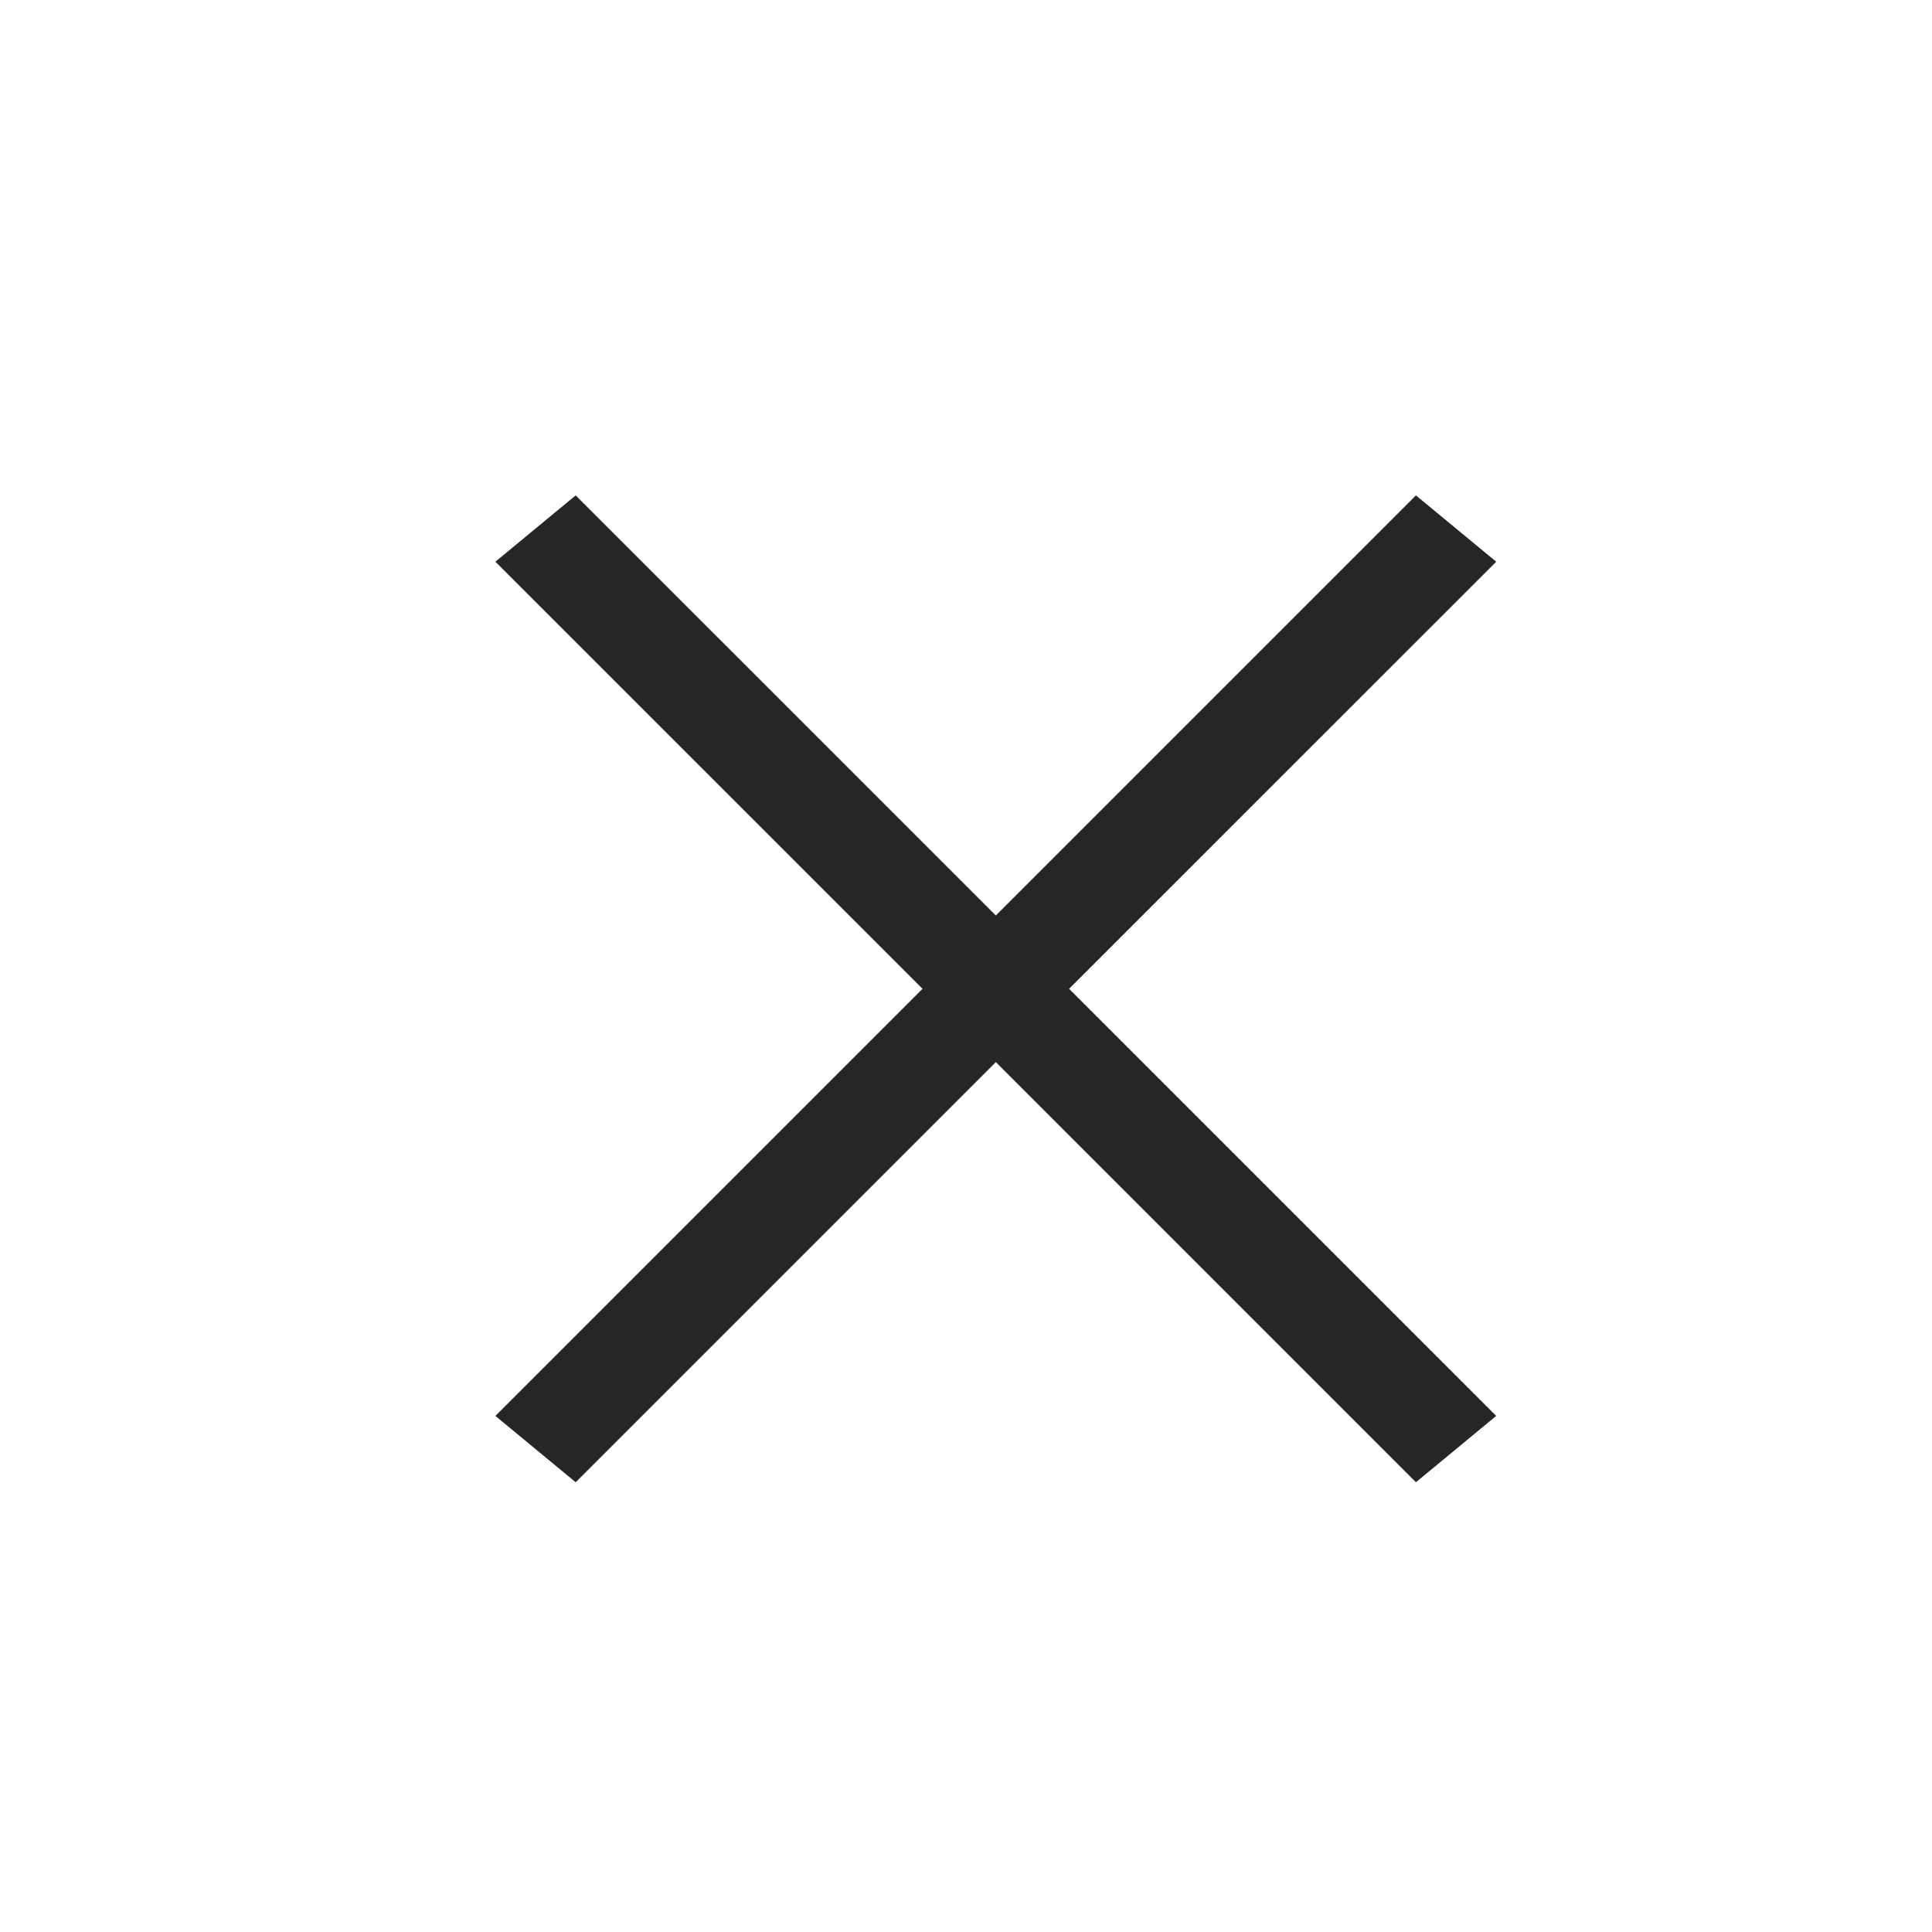
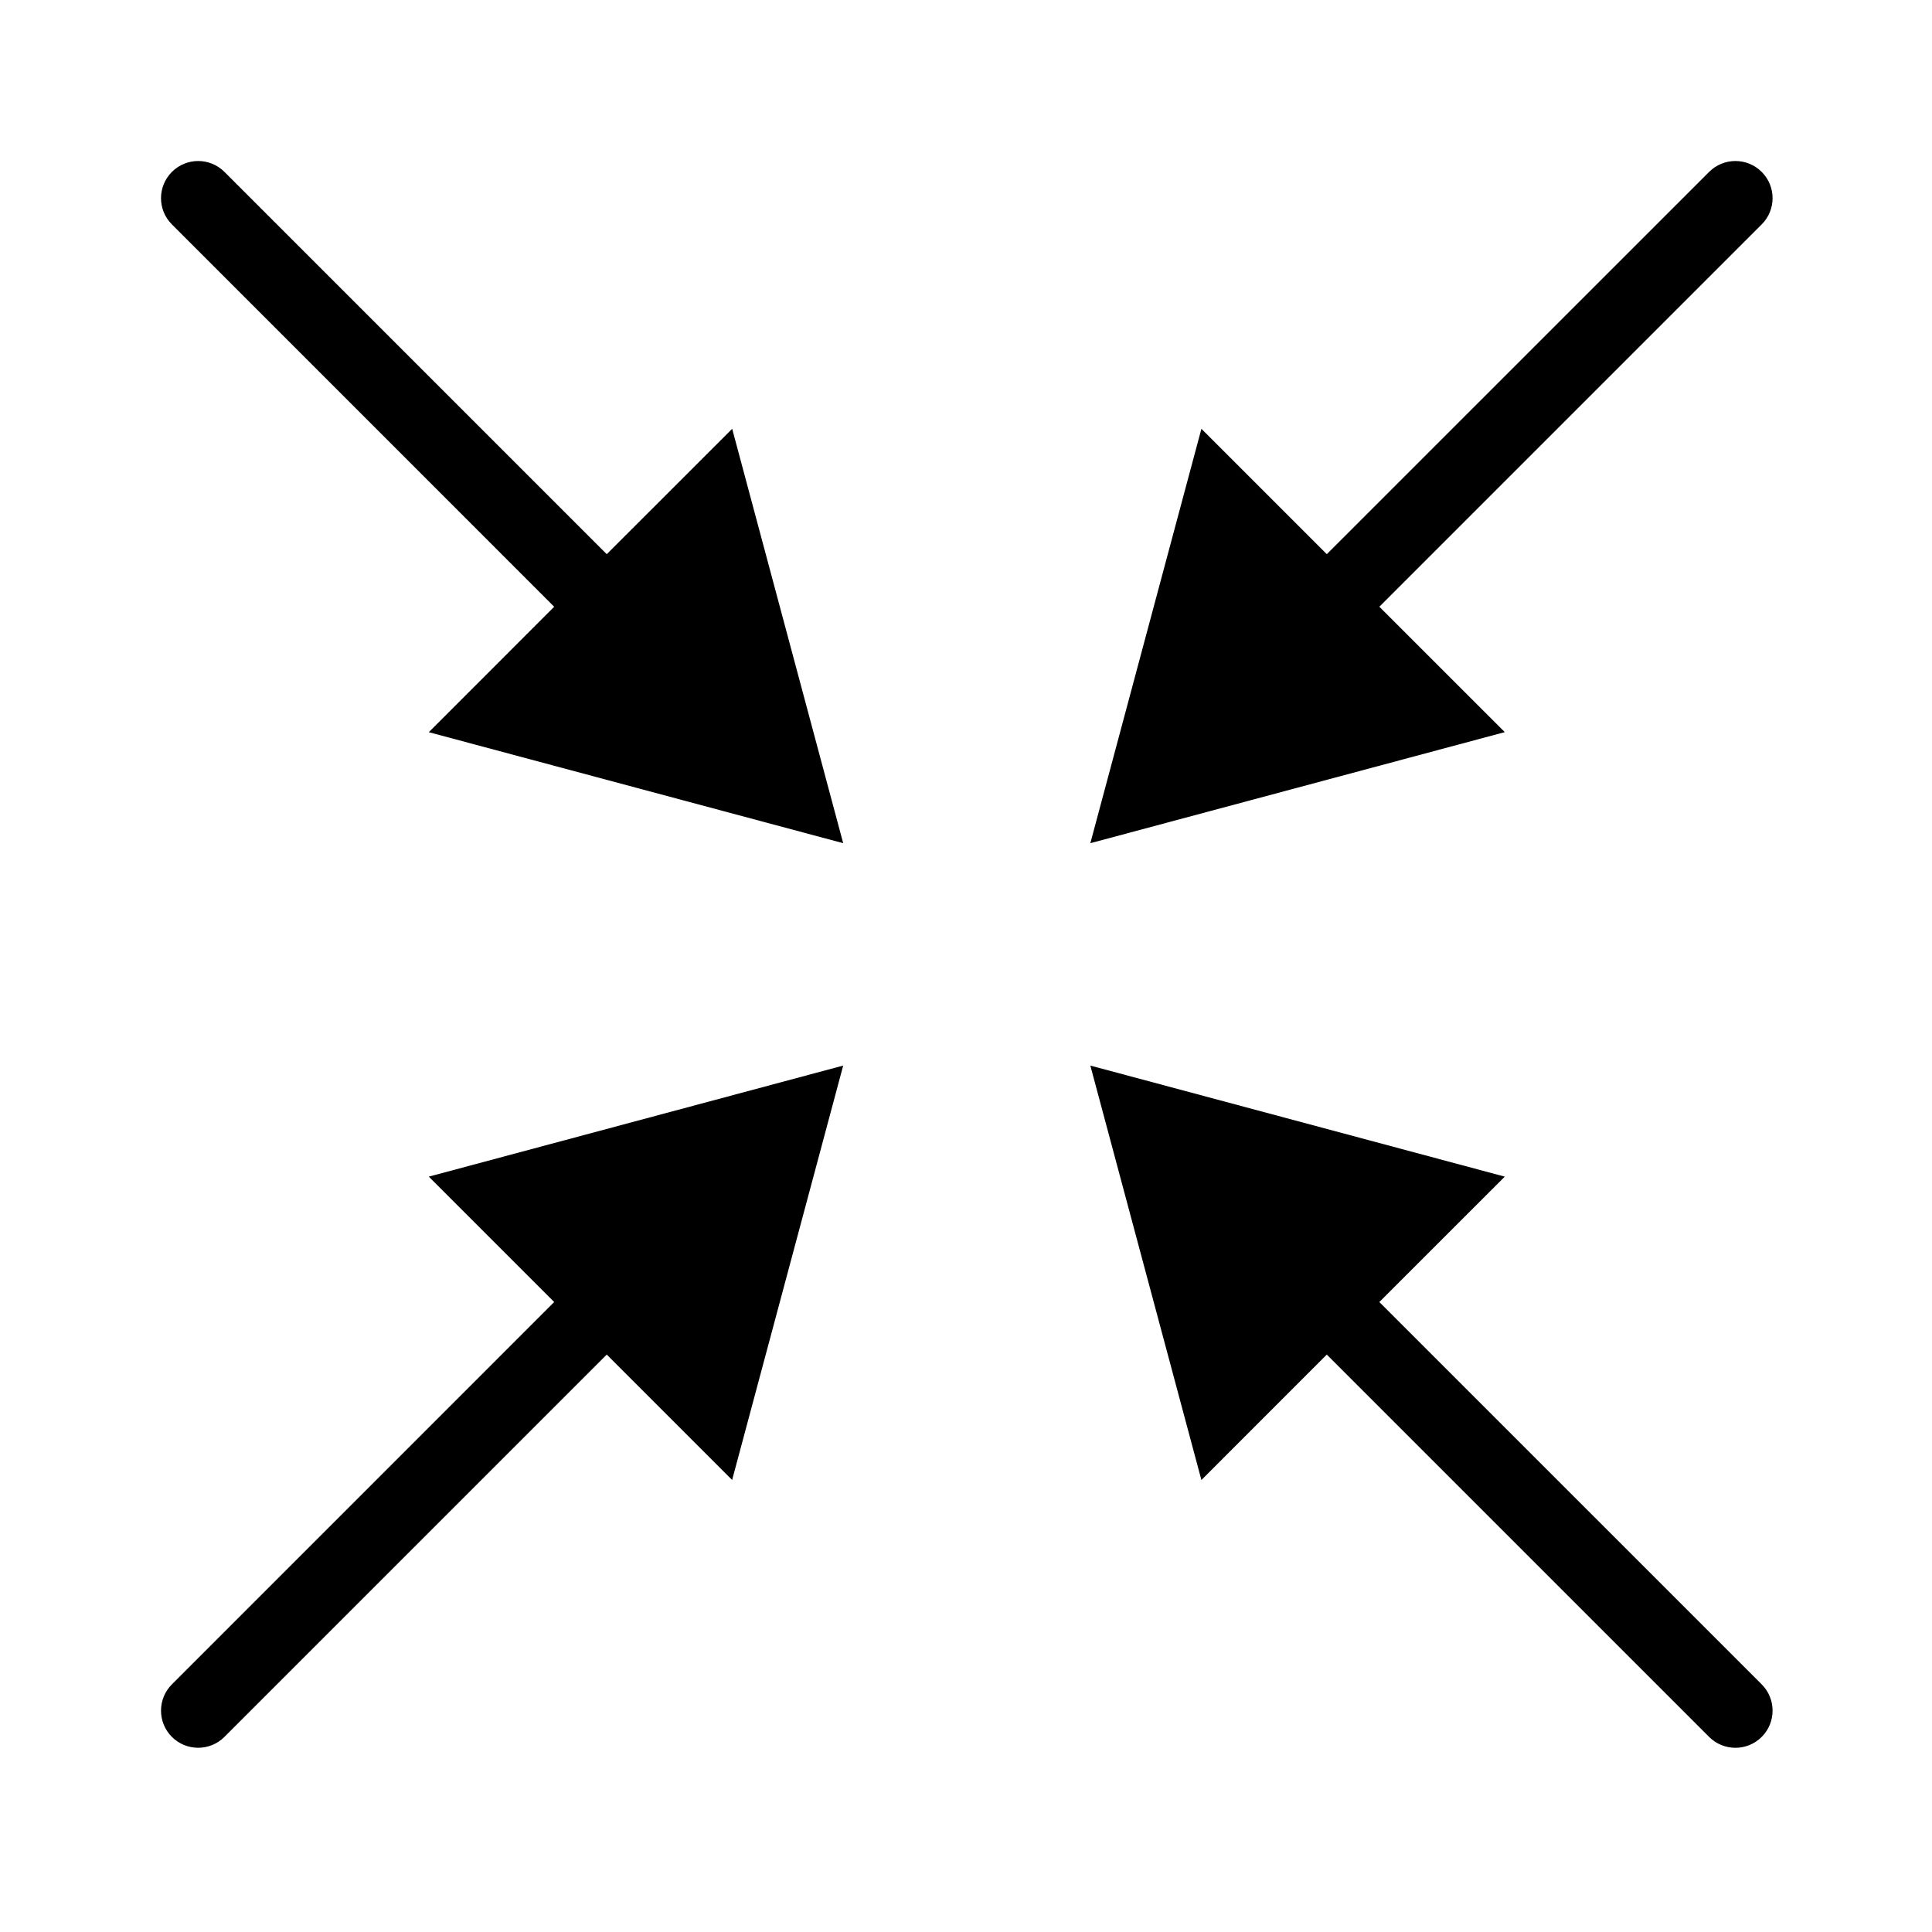
<svg xmlns="http://www.w3.org/2000/svg" width="39" height="39" viewBox="0 0 39 39" fill="none">
-   <path fill-rule="evenodd" clip-rule="evenodd" d="M20.102 18.48L28.582 10L30.203 11.339L21.581 19.96L30.203 28.582L28.582 29.921L20.102 21.44L11.621 29.921L10 28.582L18.622 19.96L10 11.339L11.621 10L20.102 18.48Z" fill="#262626" />
+   <path fill-rule="evenodd" clip-rule="evenodd" d="M22.01 17.021L24.252 8.656L26.783 11.187L34.501 3.47C34.794 3.177 35.269 3.177 35.562 3.47C35.855 3.763 35.855 4.237 35.562 4.53L27.844 12.248L30.376 14.779L22.01 17.021ZM17.021 17.021L14.78 8.656L12.248 11.187L4.531 3.47C4.238 3.177 3.763 3.177 3.47 3.47C3.177 3.763 3.177 4.238 3.47 4.53L11.187 12.248L8.656 14.78L17.021 17.021ZM8.656 23.752L17.021 21.51L14.779 29.875L12.248 27.344L4.53 35.062C4.237 35.354 3.763 35.354 3.47 35.062C3.177 34.769 3.177 34.294 3.47 34.001L11.187 26.283L8.656 23.752ZM22.01 21.51L30.376 23.752L27.844 26.283L35.562 34.001C35.855 34.294 35.855 34.769 35.562 35.062C35.269 35.355 34.794 35.355 34.501 35.062L26.783 27.344L24.252 29.876L22.01 21.51Z" fill="black" />
</svg>
